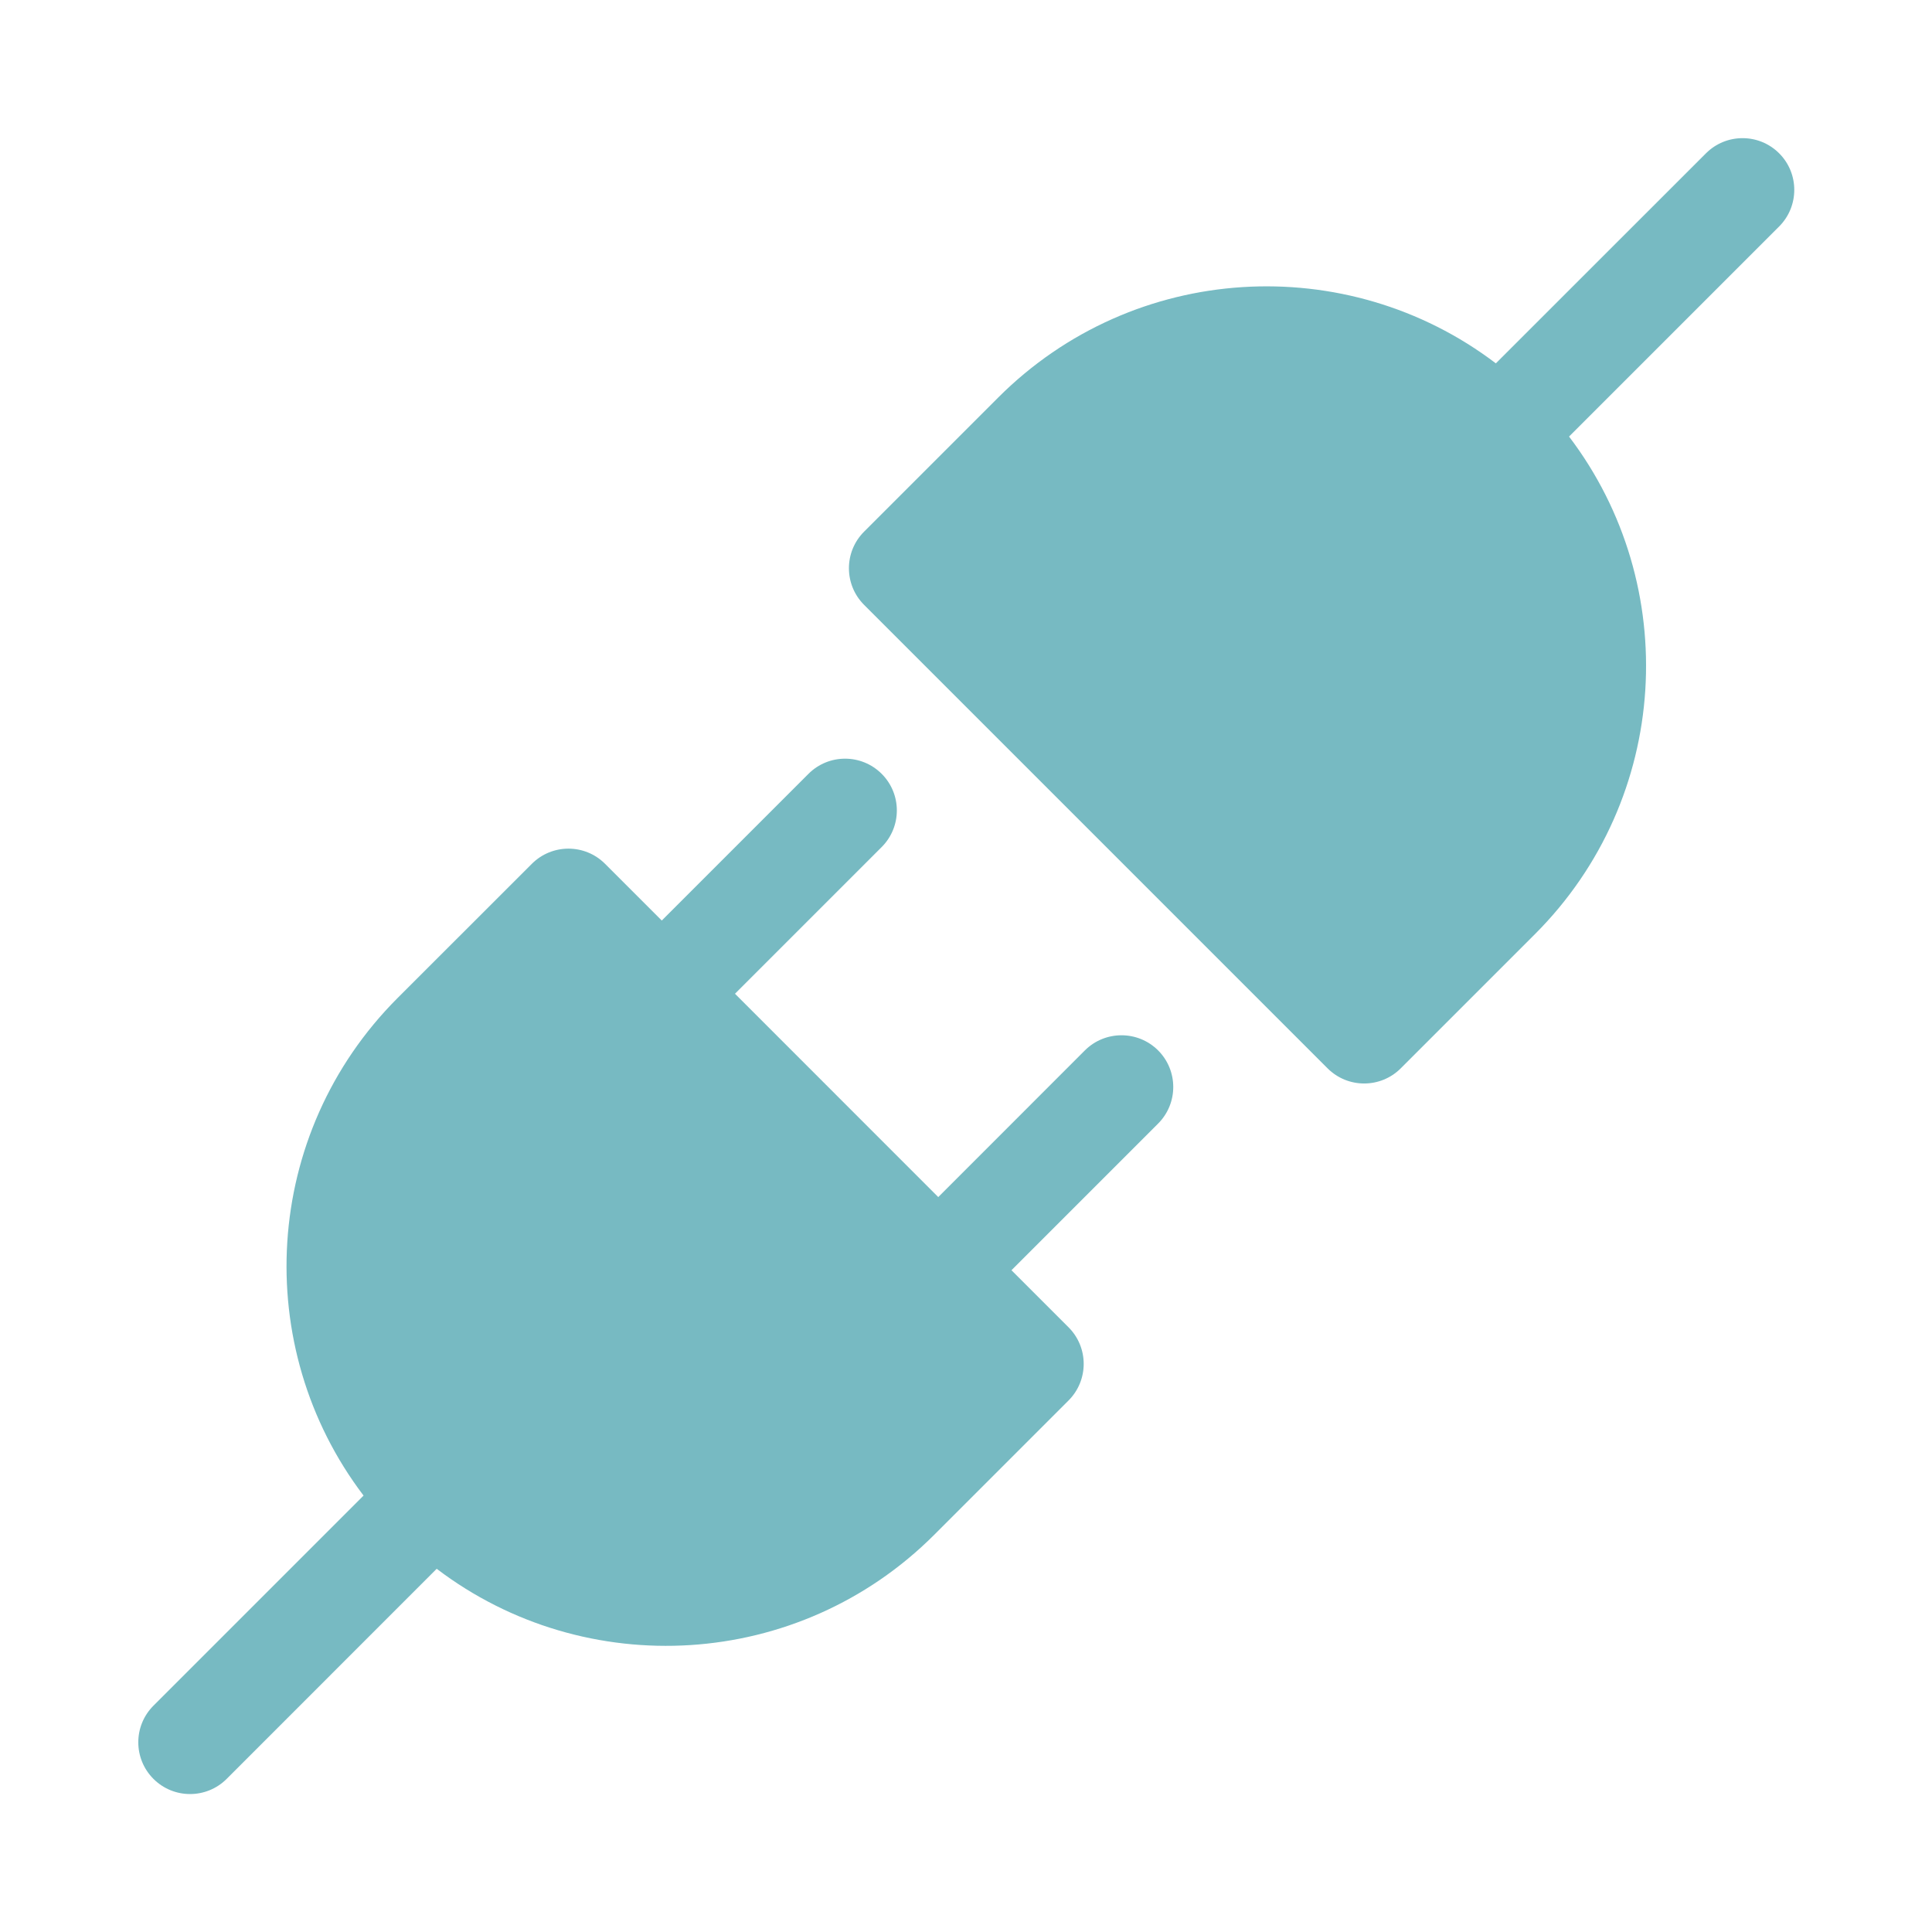
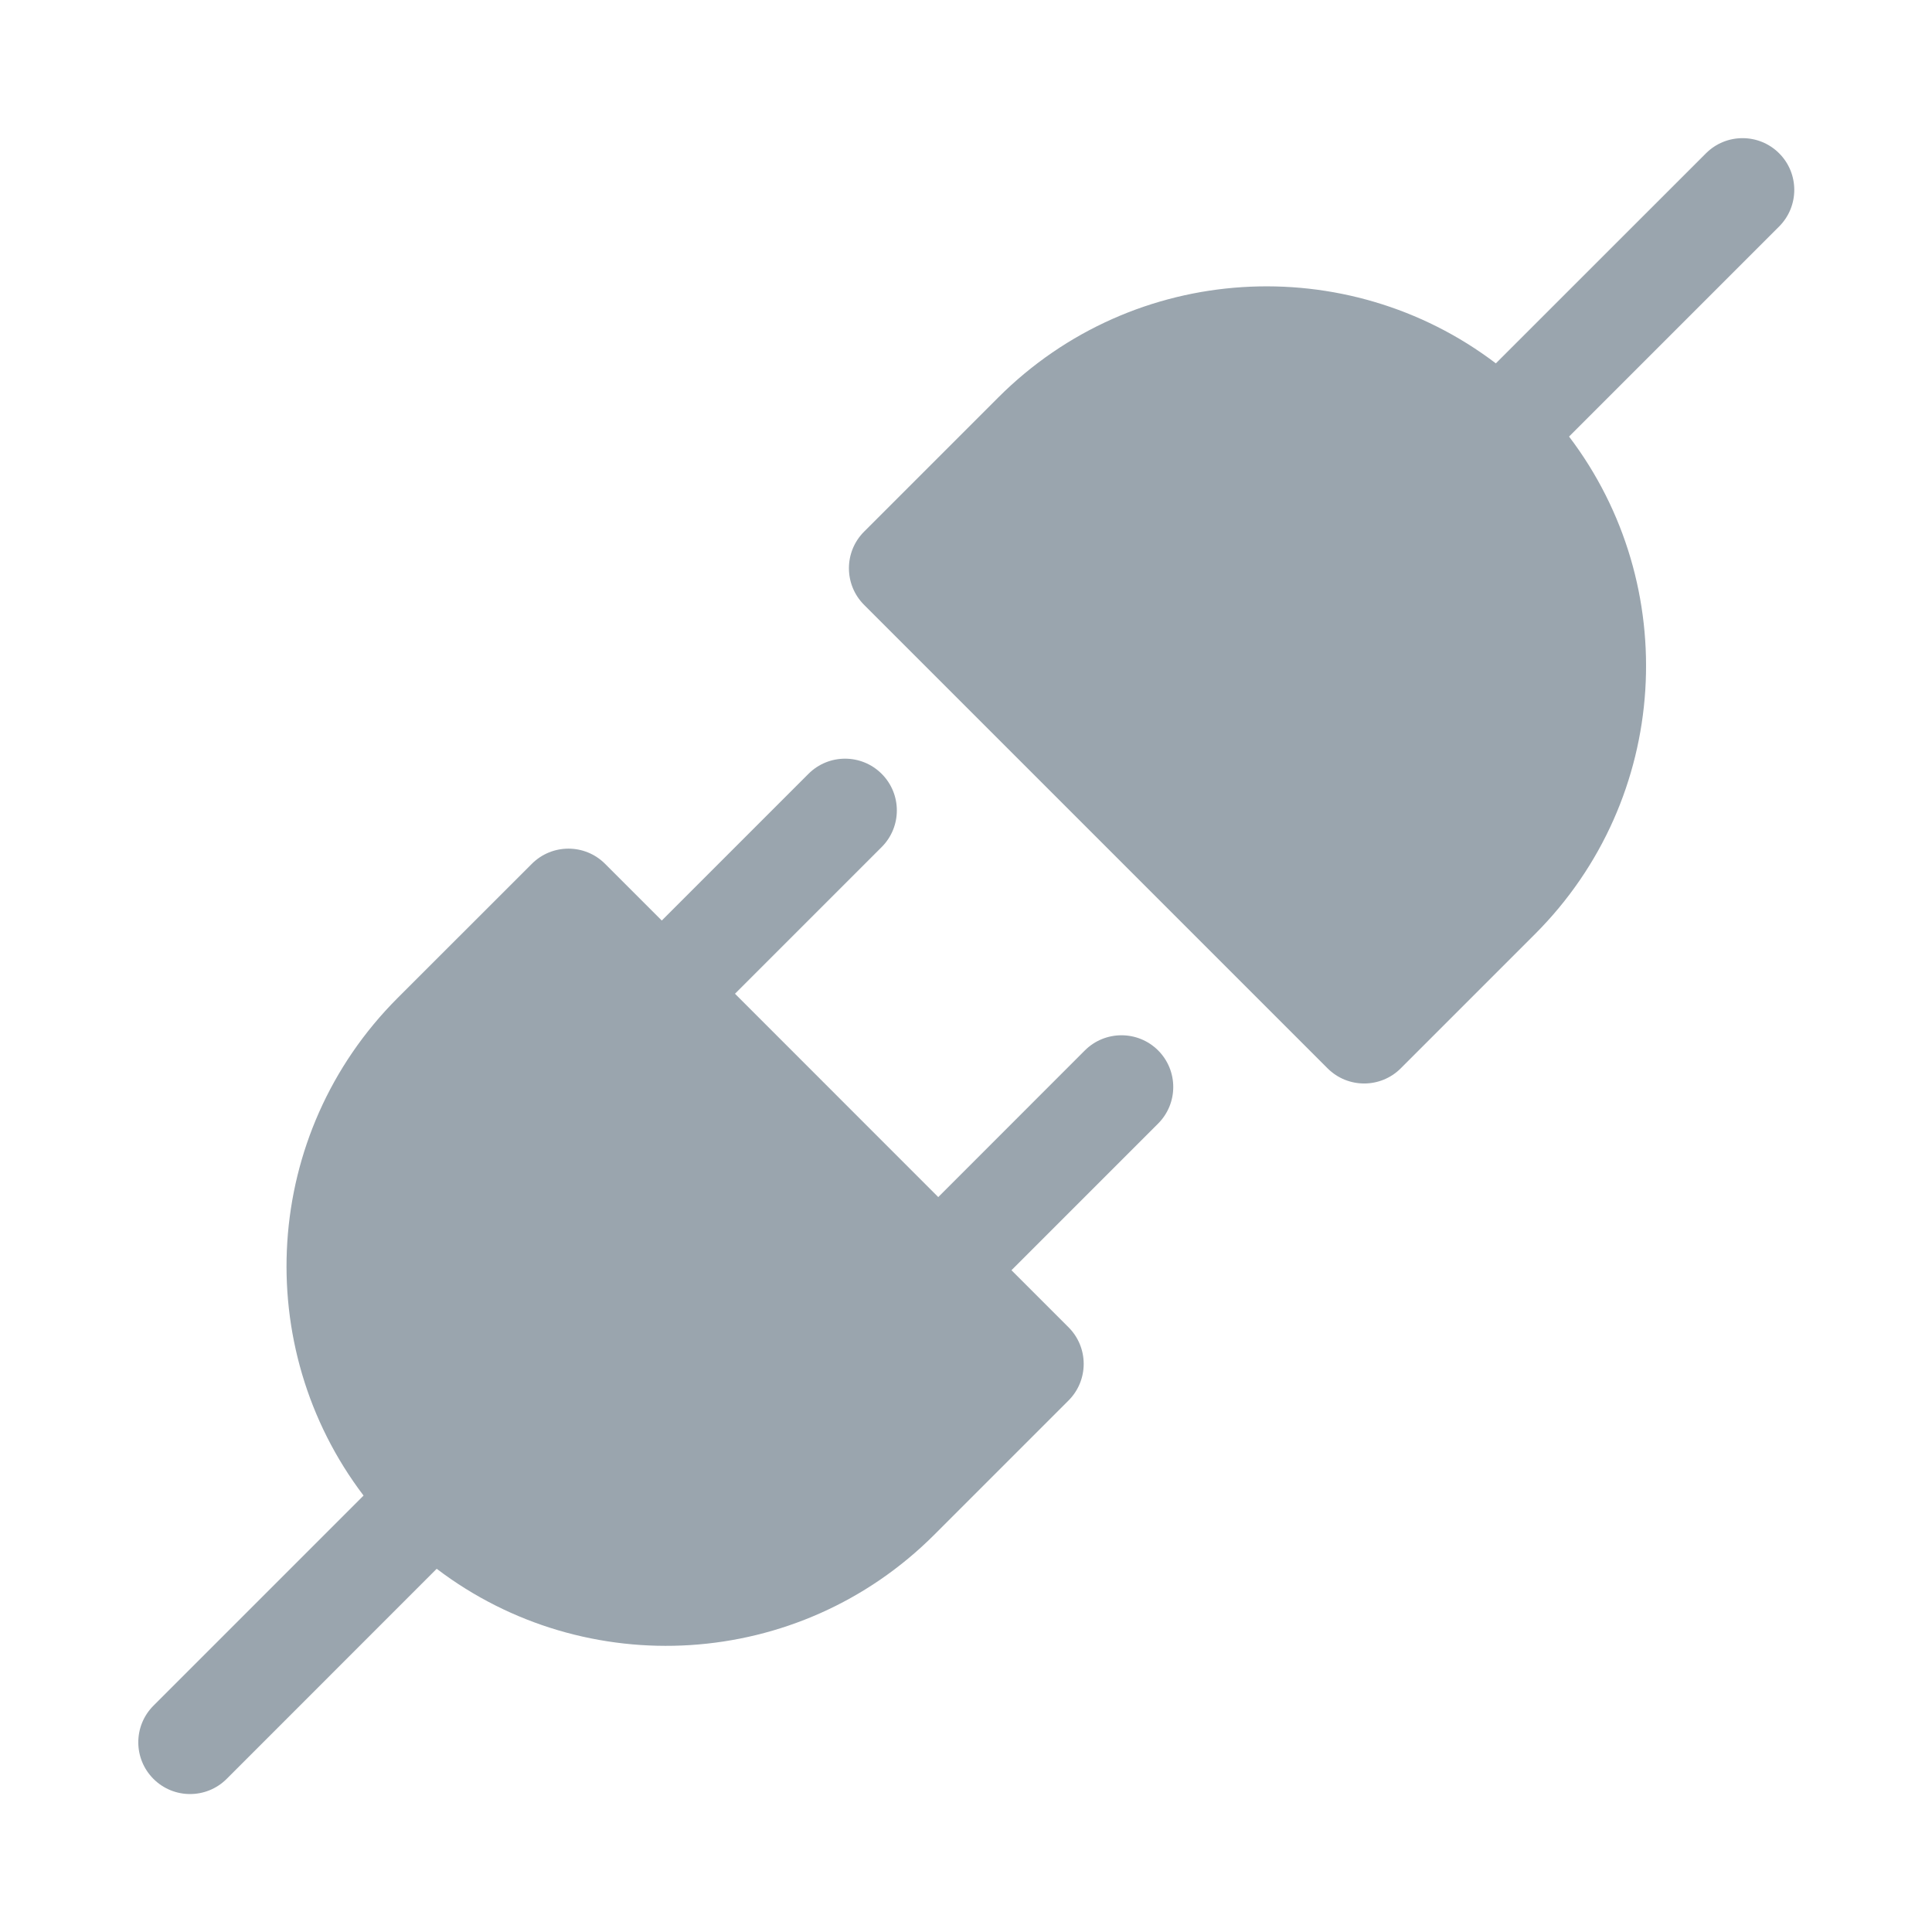
- <svg width="24px" height="24px" viewBox="0 0 28 28" fill="#77BAC2">
-   <path d="M22.74 6.327C24.378 8.483 24.213 11.571 22.245 13.539L20.301 15.483C20.008 15.776 19.533 15.776 19.24 15.483L12.523 8.766C12.23 8.473 12.23 7.998 12.523 7.705L14.467 5.761C16.435 3.793 19.524 3.628 21.679 5.266L24.724 2.222C25.017 1.929 25.492 1.929 25.785 2.222C26.077 2.514 26.077 2.989 25.785 3.282L22.74 6.327Z" fill="#77BAC2" />
-   <path d="M12.778 12.276C13.071 11.983 13.071 11.508 12.778 11.215C12.485 10.922 12.01 10.922 11.717 11.215L9.591 13.341L8.769 12.519C8.476 12.226 8.001 12.226 7.708 12.519L5.763 14.463C3.795 16.431 3.631 19.52 5.269 21.675L2.224 24.72C1.931 25.013 1.931 25.488 2.224 25.781C2.517 26.074 2.992 26.074 3.285 25.781L6.329 22.736C8.485 24.375 11.573 24.21 13.541 22.242L15.486 20.297C15.779 20.004 15.779 19.529 15.486 19.236L14.659 18.409L16.784 16.284C17.077 15.991 17.077 15.516 16.784 15.223C16.491 14.931 16.016 14.931 15.723 15.223L13.598 17.349L10.652 14.402L12.778 12.276Z" fill="#77BAC2" />
+ <svg width="24px" height="24px" viewBox="0 0 28 28" fill="#9AA5AE">
+   <path d="M22.74 6.327C24.378 8.483 24.213 11.571 22.245 13.539L20.301 15.483C20.008 15.776 19.533 15.776 19.24 15.483L12.523 8.766C12.23 8.473 12.23 7.998 12.523 7.705L14.467 5.761C16.435 3.793 19.524 3.628 21.679 5.266L24.724 2.222C25.017 1.929 25.492 1.929 25.785 2.222C26.077 2.514 26.077 2.989 25.785 3.282L22.74 6.327Z" fill="#9AA5AE" />
+   <path d="M12.778 12.276C13.071 11.983 13.071 11.508 12.778 11.215C12.485 10.922 12.01 10.922 11.717 11.215L9.591 13.341L8.769 12.519C8.476 12.226 8.001 12.226 7.708 12.519L5.763 14.463C3.795 16.431 3.631 19.52 5.269 21.675L2.224 24.72C1.931 25.013 1.931 25.488 2.224 25.781C2.517 26.074 2.992 26.074 3.285 25.781L6.329 22.736C8.485 24.375 11.573 24.21 13.541 22.242L15.486 20.297C15.779 20.004 15.779 19.529 15.486 19.236L14.659 18.409L16.784 16.284C17.077 15.991 17.077 15.516 16.784 15.223C16.491 14.931 16.016 14.931 15.723 15.223L13.598 17.349L10.652 14.402L12.778 12.276Z" fill="#9AA5AE" />
</svg>
